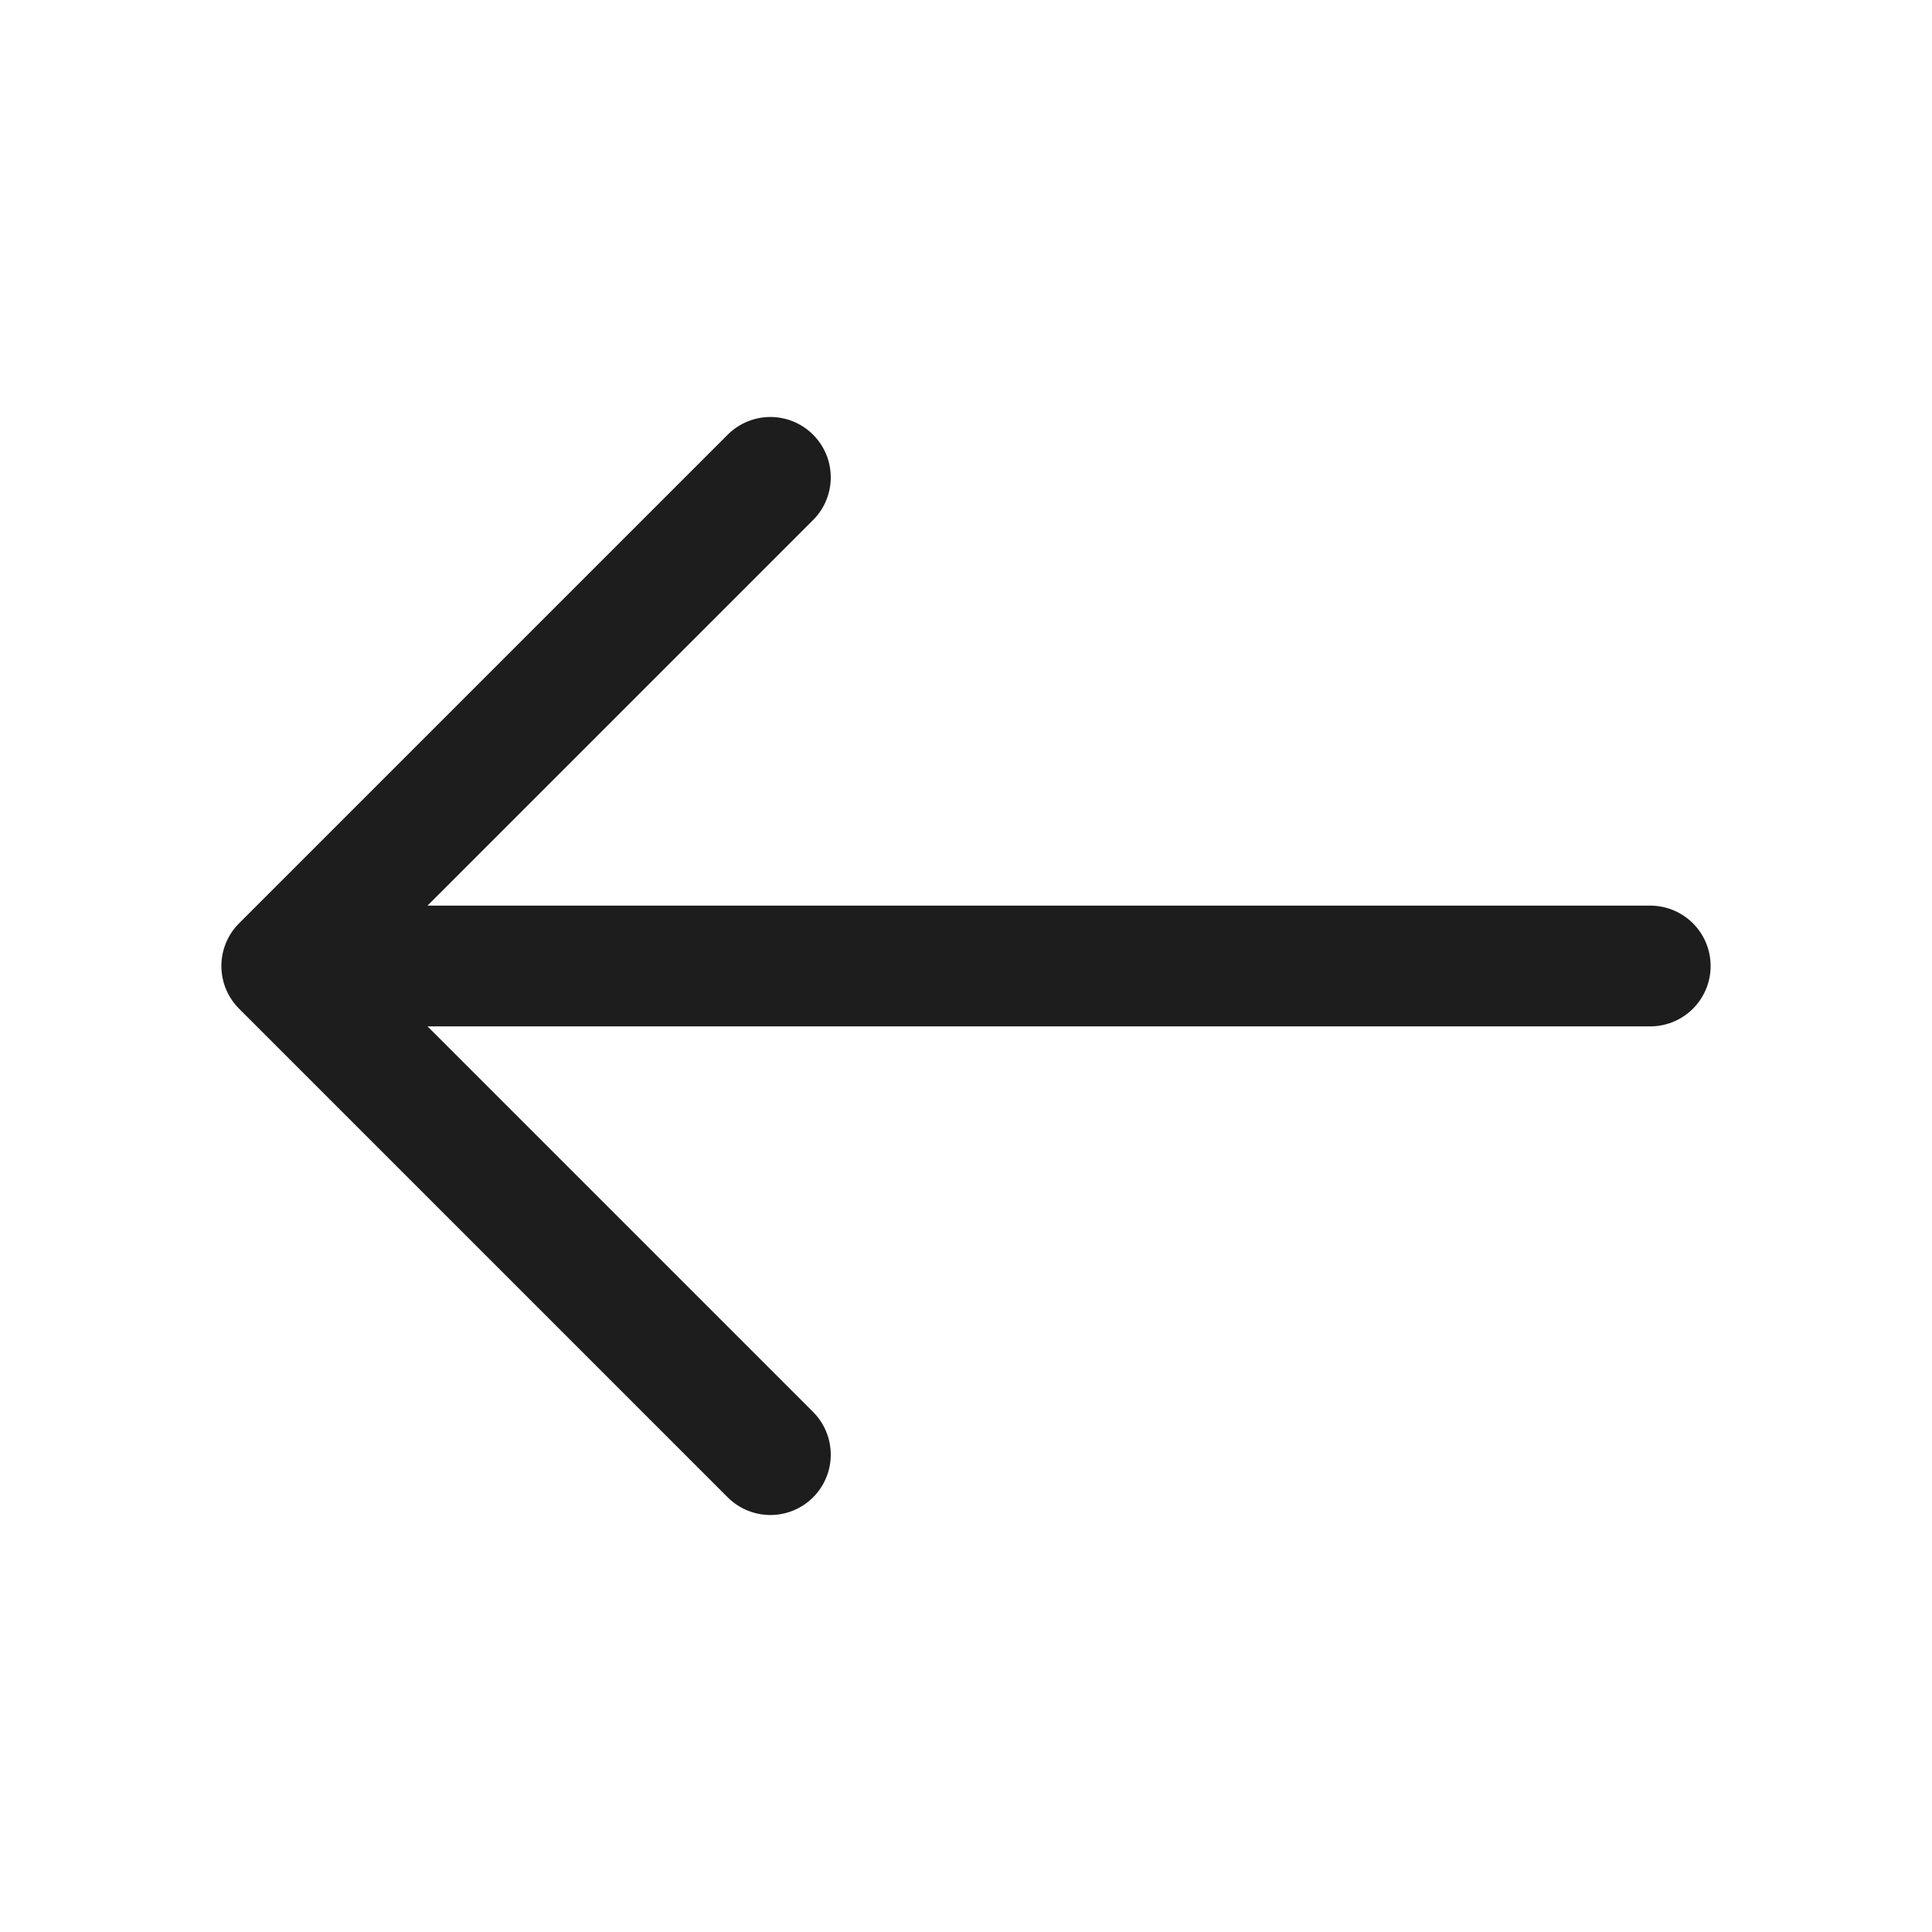
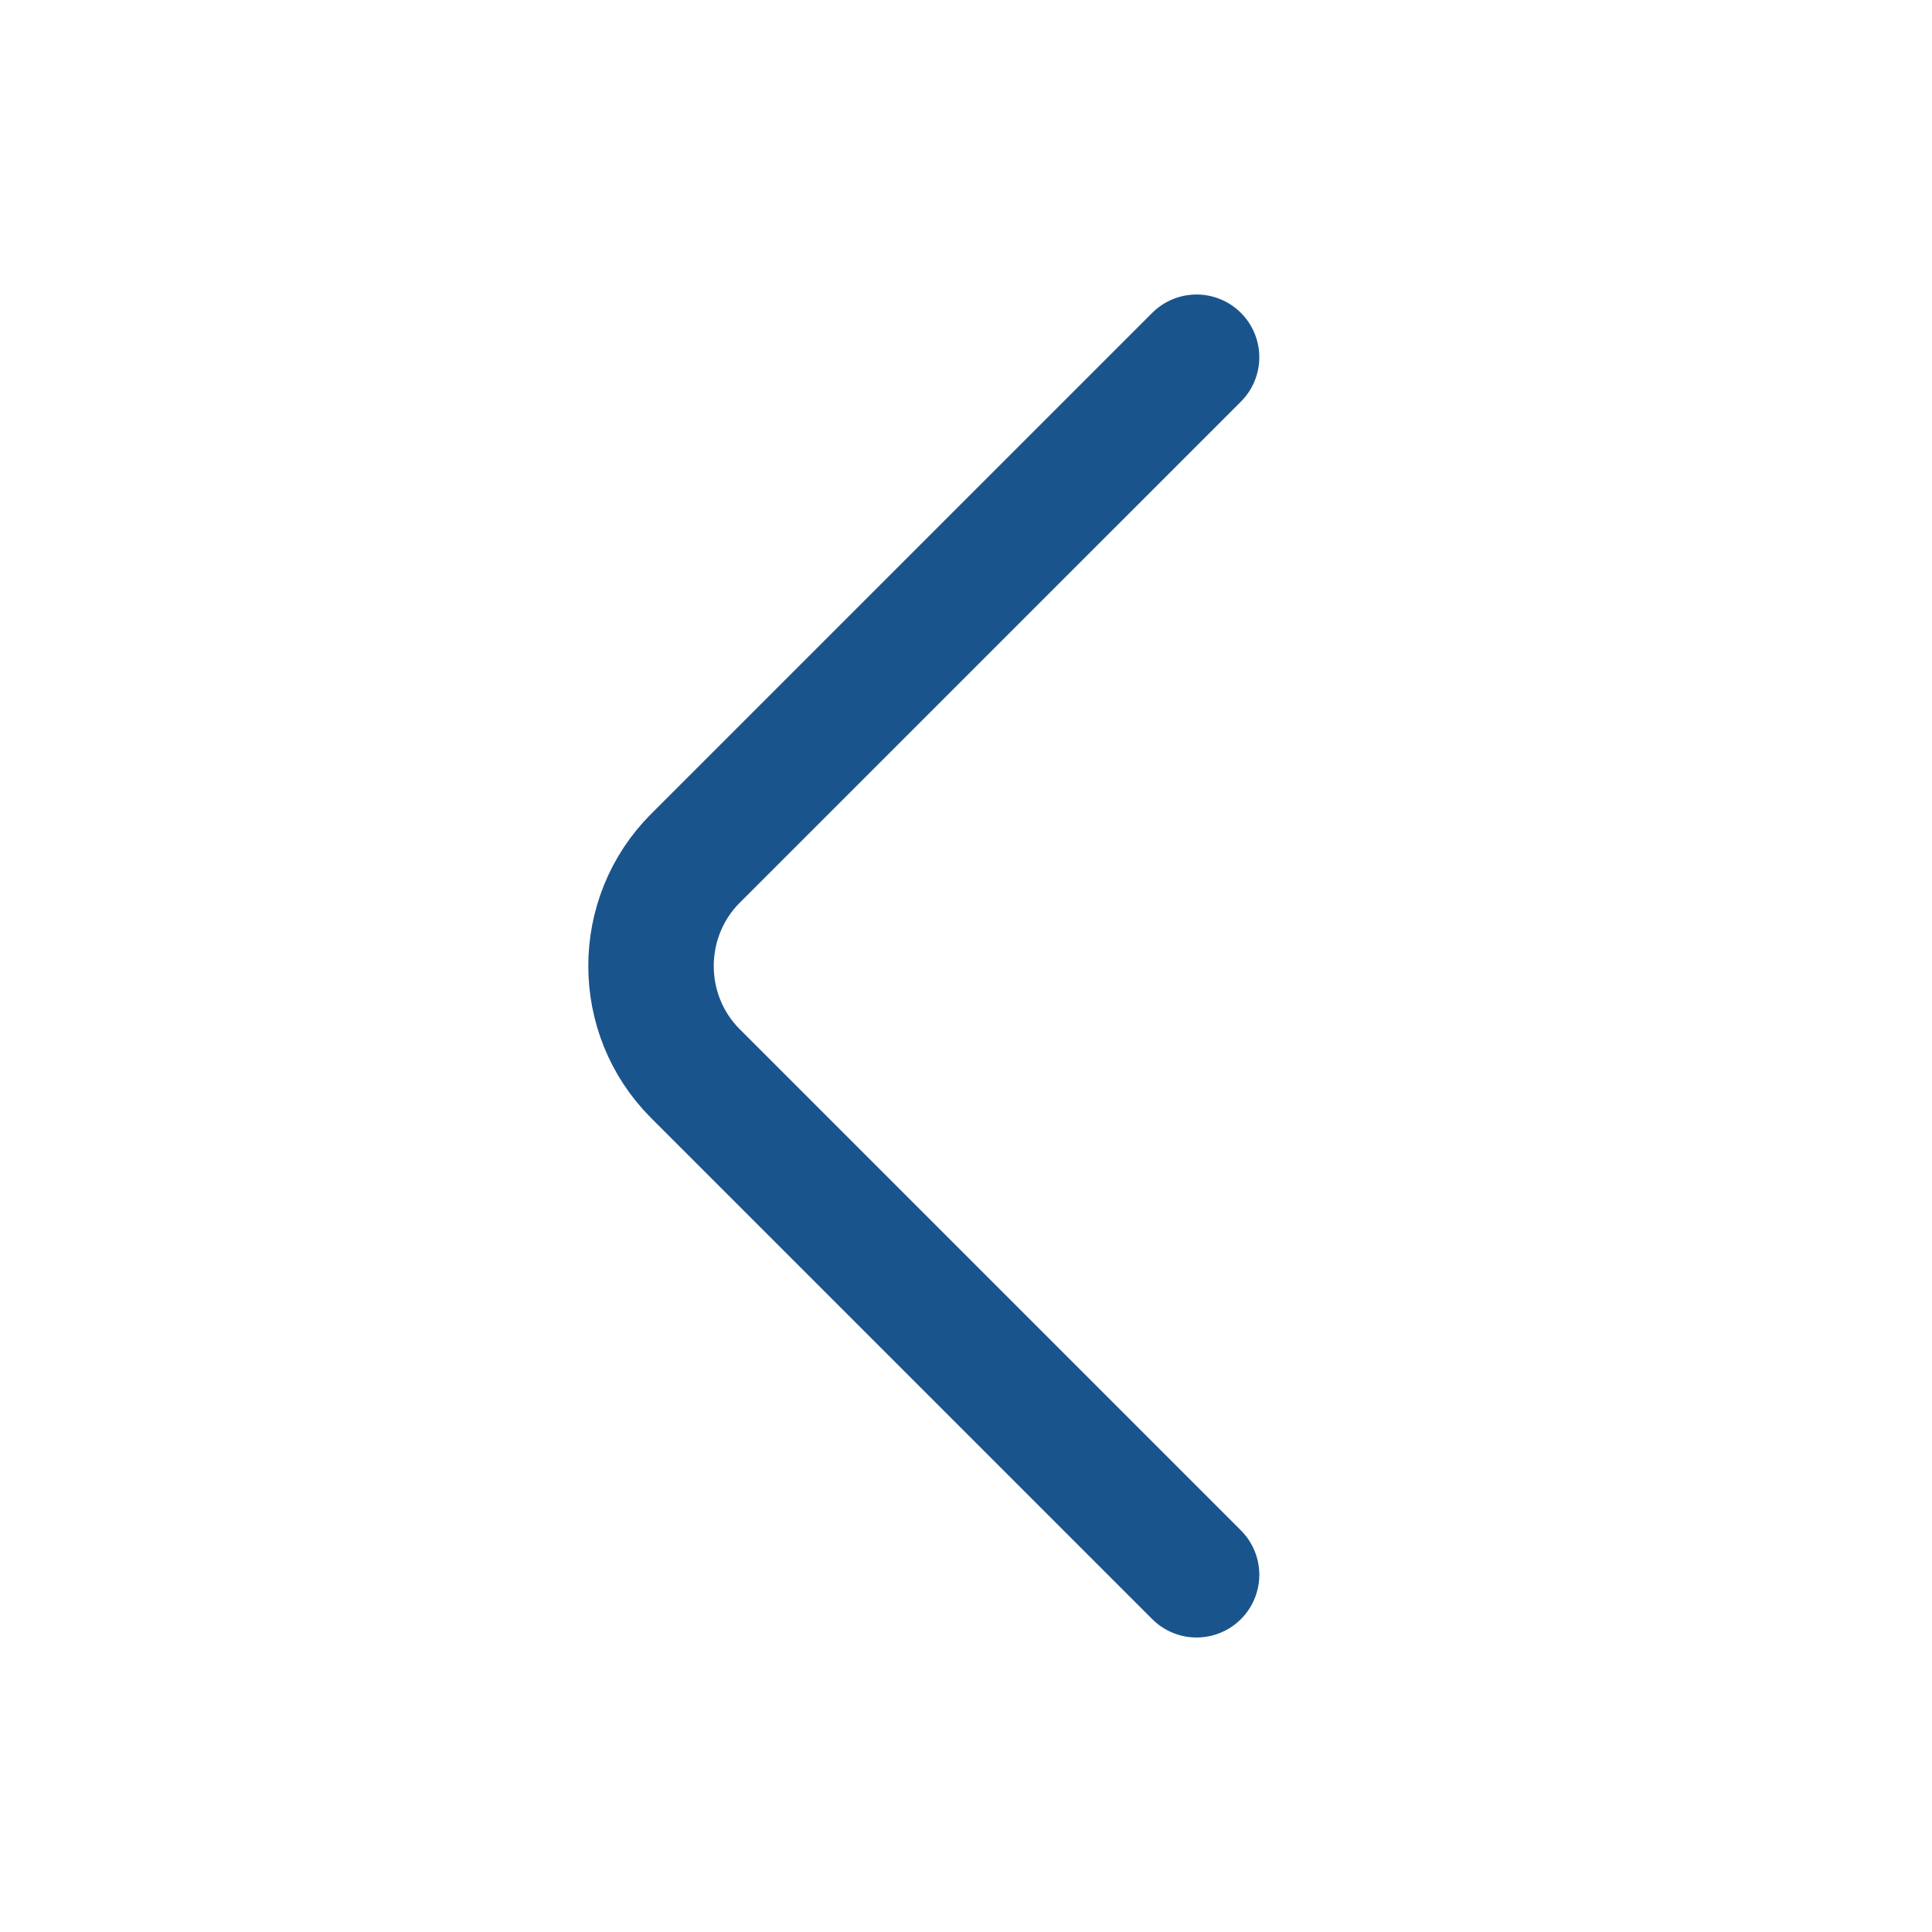
- <svg xmlns="http://www.w3.org/2000/svg" width="24" height="24" viewBox="0 0 24 24" fill="none">
-   <path d="M9.57 5.93L3.5 12L9.57 18.07" stroke="#1D1D1D" stroke-width="1.5" stroke-miterlimit="10" stroke-linecap="round" stroke-linejoin="round" />
-   <path d="M20.5 12H3.67" stroke="#1D1D1D" stroke-width="1.5" stroke-miterlimit="10" stroke-linecap="round" stroke-linejoin="round" />
+ <svg xmlns="http://www.w3.org/2000/svg" width="32" height="32" viewBox="0 0 32 32" fill="none">
+   <path d="M19.819 26.083L11.518 17.782C10.538 16.802 10.538 15.198 11.518 14.217L19.819 5.917" stroke="#1A548C" stroke-width="2.078" stroke-miterlimit="10" stroke-linecap="round" stroke-linejoin="round" />
</svg>
